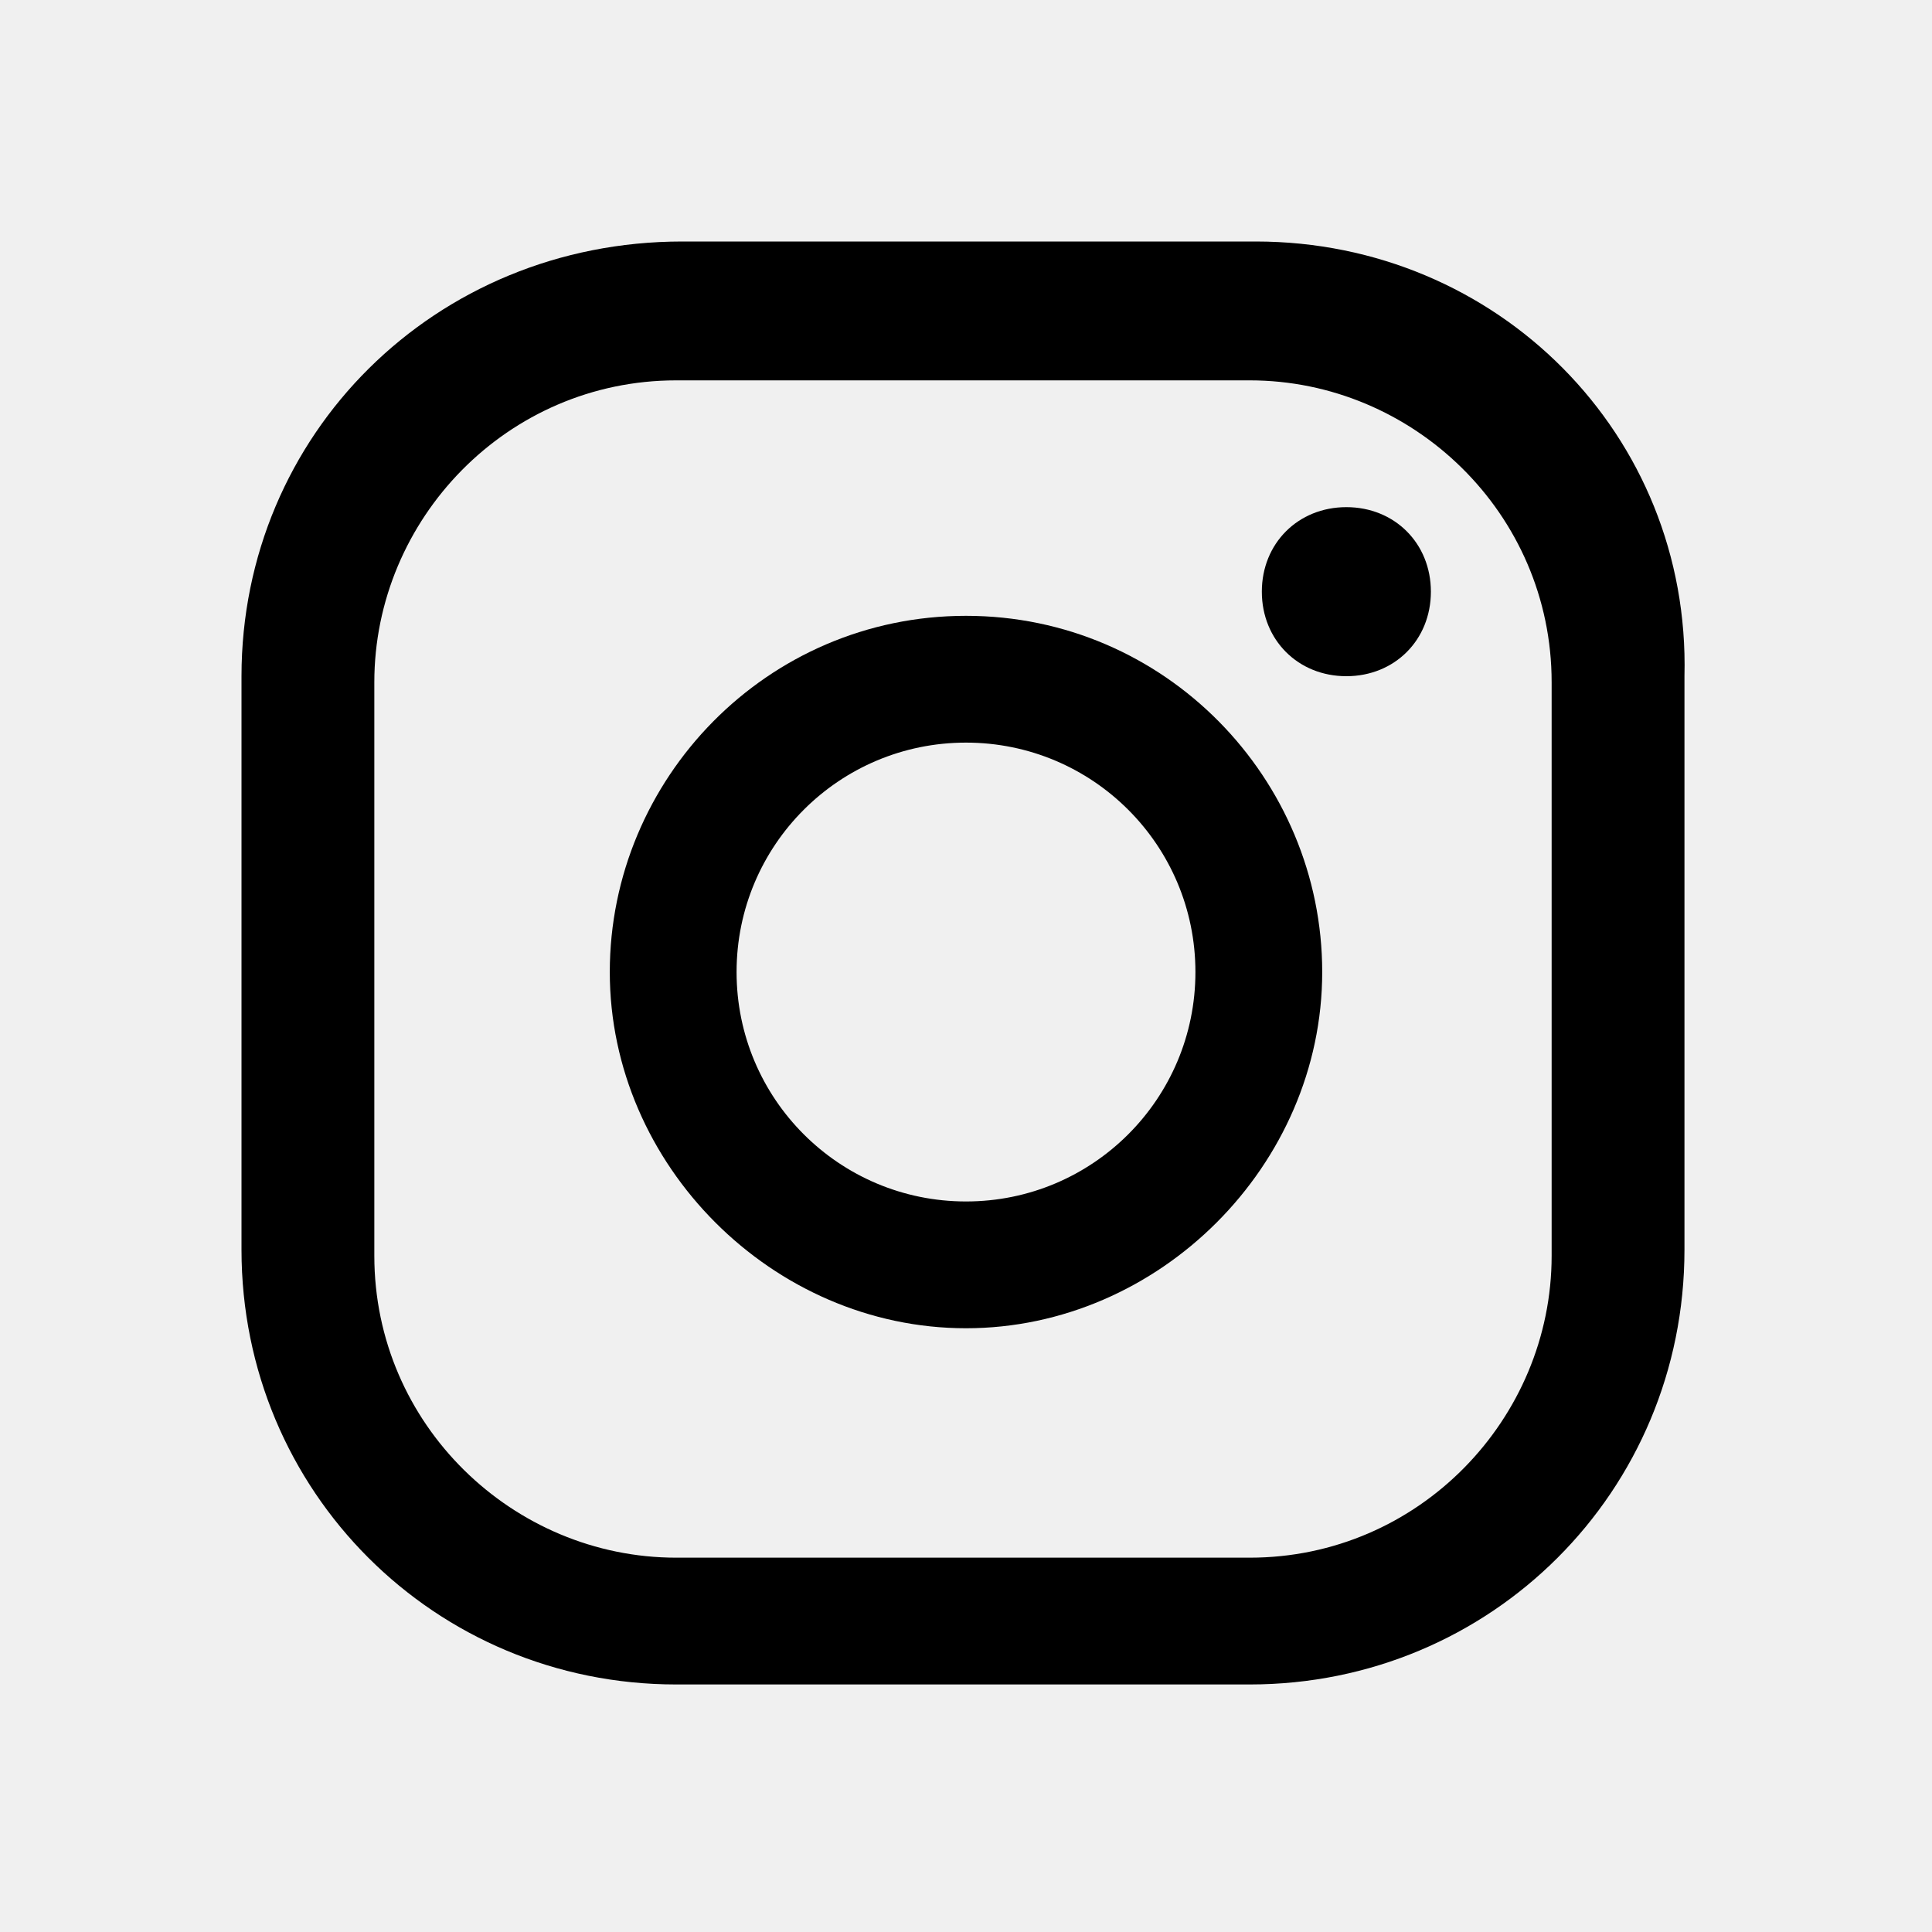
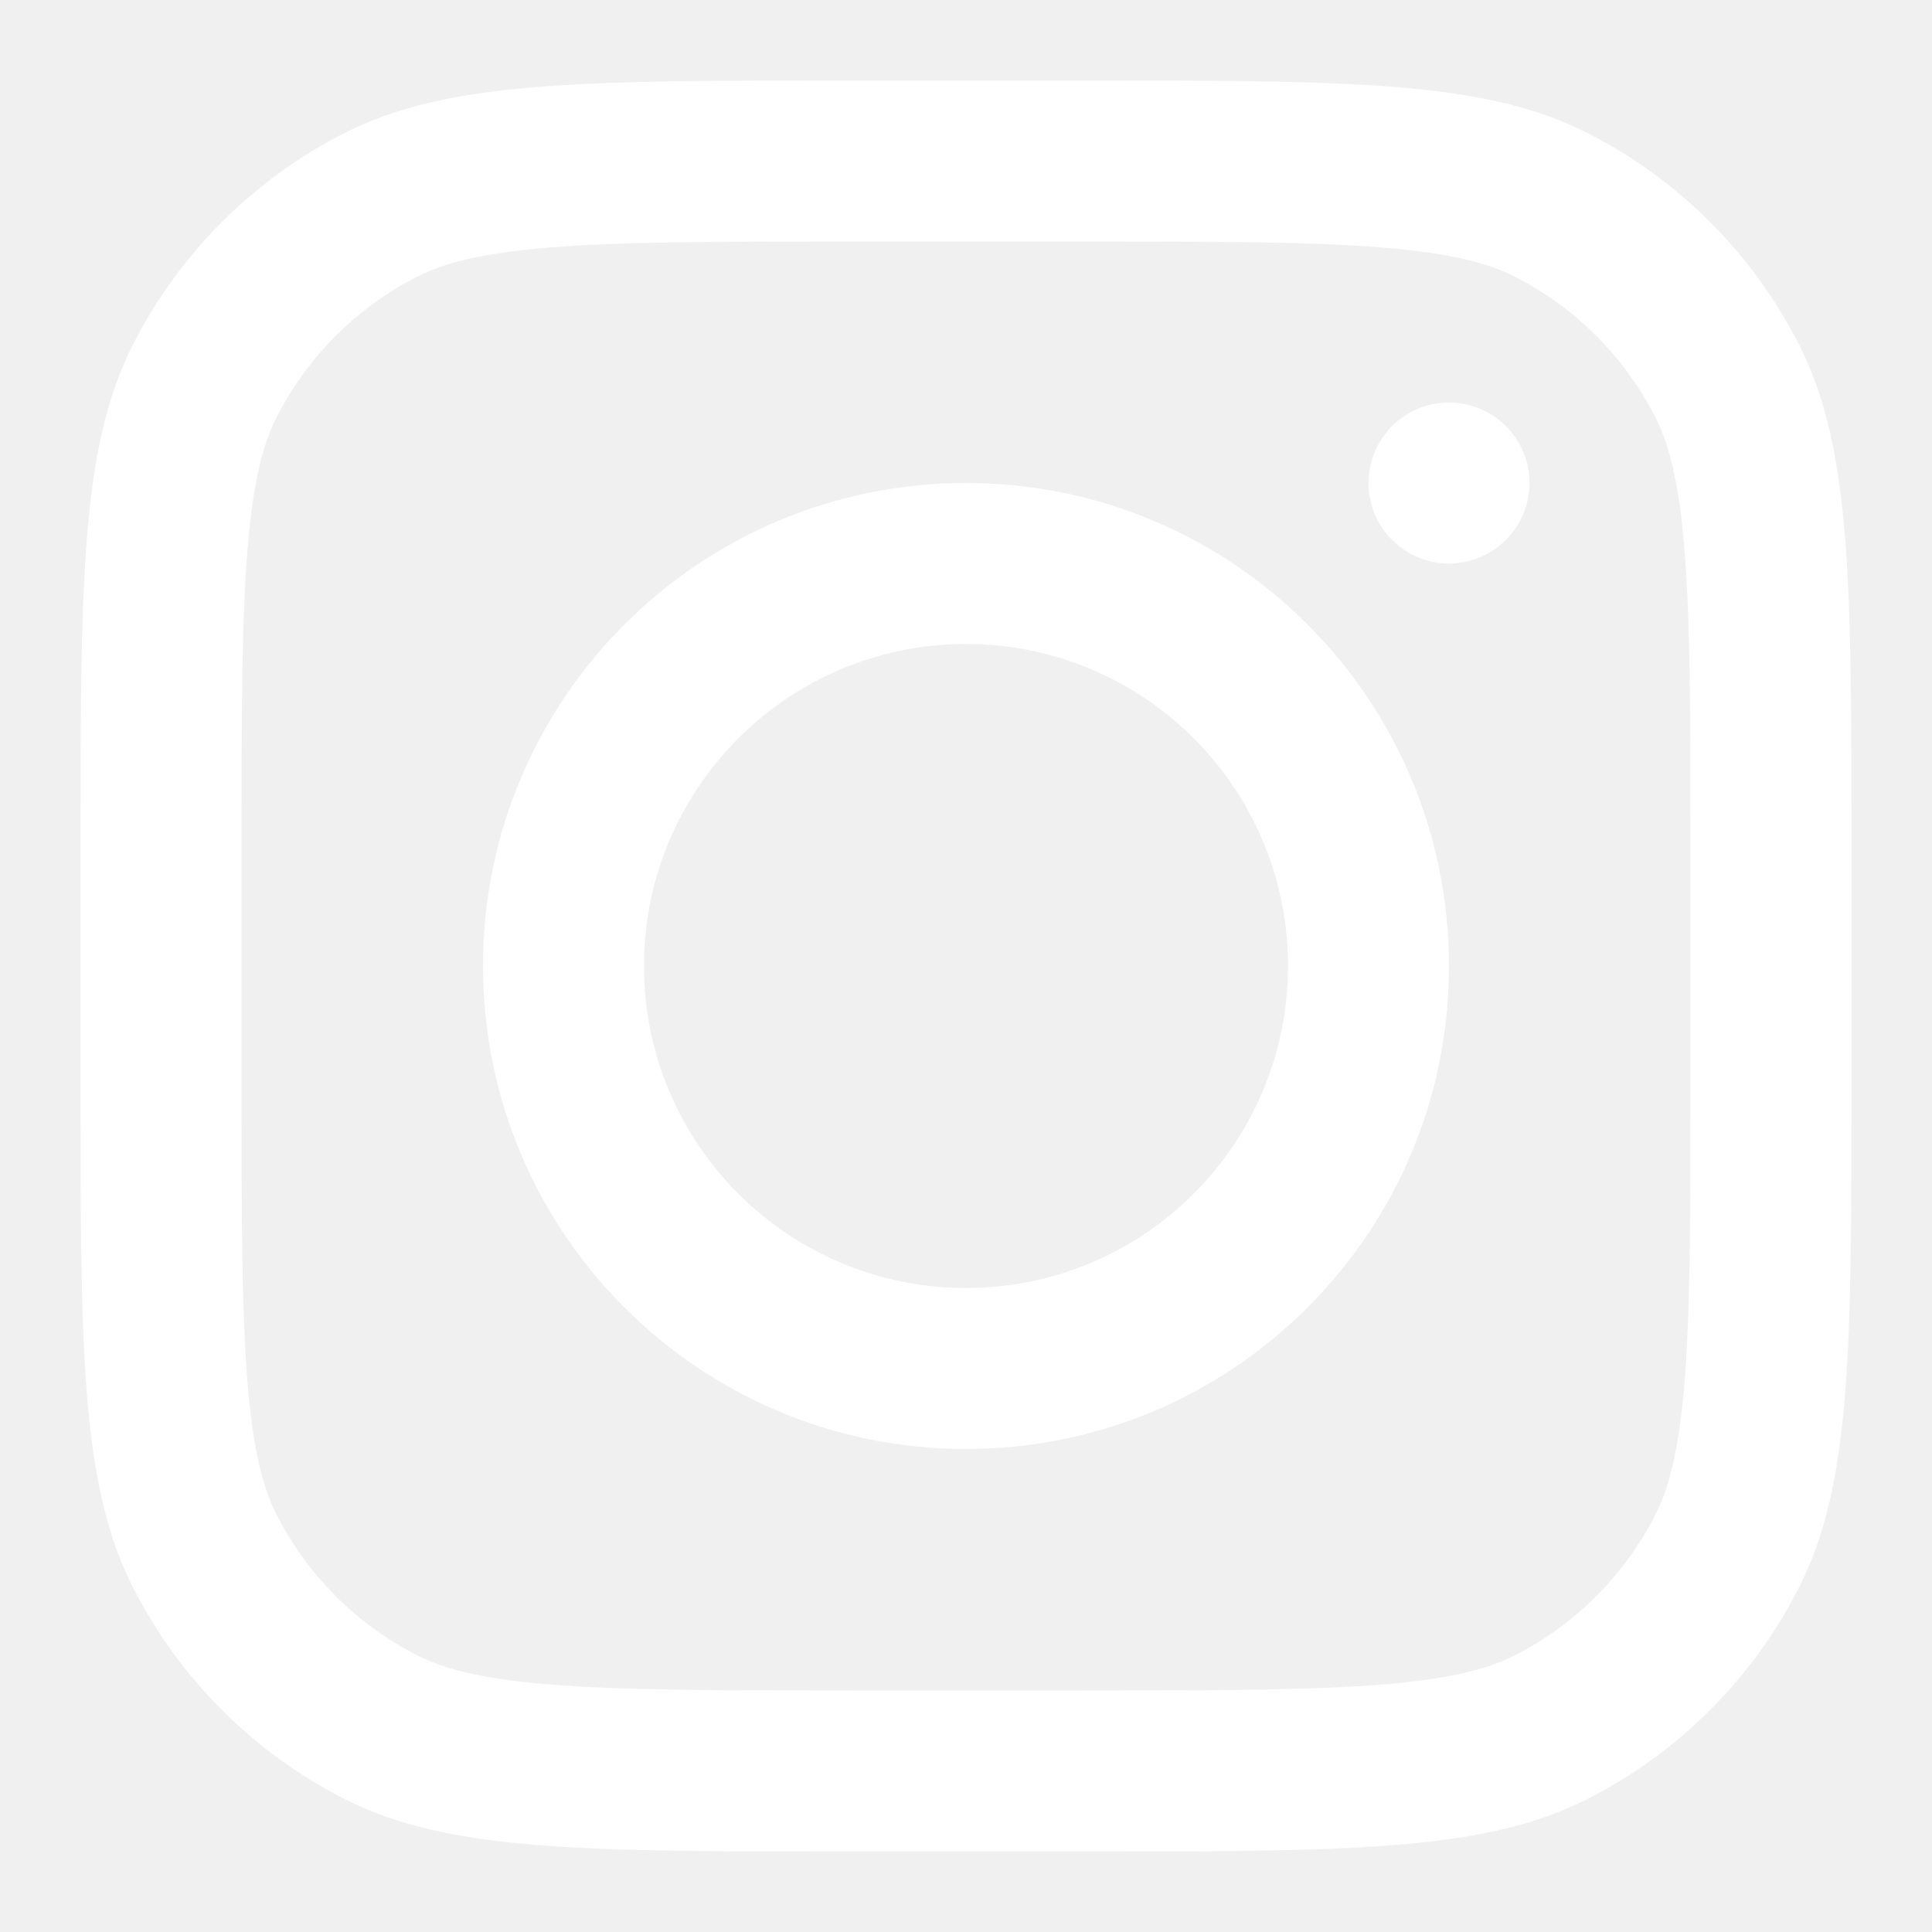
- <svg xmlns="http://www.w3.org/2000/svg" fill="#000000" width="800px" height="800px" viewBox="0 0 32 32" id="Camada_1" version="1.1" xml:space="preserve">
-   <g>
-     <path d="M22.3,8.4c-0.8,0-1.4,0.6-1.4,1.4c0,0.8,0.6,1.4,1.4,1.4c0.8,0,1.4-0.6,1.4-1.4C23.7,9,23.1,8.4,22.3,8.4z" />
-     <path d="M16,10.2c-3.3,0-5.9,2.7-5.9,5.9s2.7,5.9,5.9,5.9s5.9-2.7,5.9-5.9S19.3,10.2,16,10.2z M16,19.9c-2.1,0-3.8-1.7-3.8-3.8   c0-2.1,1.7-3.8,3.8-3.8c2.1,0,3.8,1.7,3.8,3.8C19.8,18.2,18.1,19.9,16,19.9z" />
-     <path d="M20.8,4h-9.5C7.2,4,4,7.2,4,11.2v9.5c0,4,3.2,7.2,7.2,7.2h9.5c4,0,7.2-3.2,7.2-7.2v-9.5C28,7.2,24.8,4,20.8,4z M25.7,20.8   c0,2.7-2.2,5-5,5h-9.5c-2.7,0-5-2.2-5-5v-9.5c0-2.7,2.2-5,5-5h9.5c2.7,0,5,2.2,5,5V20.8z" />
+ <svg xmlns="http://www.w3.org/2000/svg" width="800px" height="800px" viewBox="0 0 24 24" fill="none">
+   <g id="SVGRepo_bgCarrier" stroke-width="0" />
+   <g id="SVGRepo_tracerCarrier" stroke-linecap="round" stroke-linejoin="round" />
+   <g id="SVGRepo_iconCarrier">
+     <path fill-rule="evenodd" clip-rule="evenodd" d="M12 18C15.314 18 18 15.314 18 12C18 8.686 15.314 6 12 6C8.686 6 6 8.686 6 12C6 15.314 8.686 18 12 18ZM12 16C14.209 16 16 14.209 16 12C16 9.791 14.209 8 12 8C9.791 8 8 9.791 8 12C8 14.209 9.791 16 12 16Z" fill="#ffffff" />
+     <path d="M18 5C17.448 5 17 5.448 17 6C17 6.552 17.448 7 18 7C18.552 7 19 6.552 19 6C19 5.448 18.552 5 18 5Z" fill="#ffffff" />
+     <path fill-rule="evenodd" clip-rule="evenodd" d="M1.654 4.276C1 5.56 1 7.24 1 10.6V13.4C1 16.76 1 18.441 1.654 19.724C2.229 20.853 3.147 21.771 4.276 22.346C5.56 23 7.24 23 10.6 23H13.4C16.76 23 18.441 23 19.724 22.346C20.853 21.771 21.771 20.853 22.346 19.724C23 18.441 23 16.76 23 13.4V10.6C23 7.24 23 5.56 22.346 4.276C21.771 3.147 20.853 2.229 19.724 1.654C18.441 1 16.76 1 13.4 1H10.6C7.24 1 5.56 1 4.276 1.654C3.147 2.229 2.229 3.147 1.654 4.276ZM13.4 3H10.6C8.887 3 7.722 3.002 6.822 3.075C5.945 3.147 5.497 3.277 5.184 3.436C4.431 3.819 3.819 4.431 3.436 5.184C3.277 5.497 3.147 5.945 3.075 6.822C3.002 7.722 3 8.887 3 10.6V13.4C3 15.113 3.002 16.278 3.075 17.178C3.147 18.055 3.277 18.503 3.436 18.816C3.819 19.569 4.431 20.18 5.184 20.564C5.497 20.723 5.945 20.853 6.822 20.925C7.722 20.998 8.887 21 10.6 21H13.4C15.113 21 16.278 20.998 17.178 20.925C18.055 20.853 18.503 20.723 18.816 20.564C19.569 20.18 20.18 19.569 20.564 18.816C20.723 18.503 20.853 18.055 20.925 17.178C20.998 16.278 21 15.113 21 13.4V10.6C21 8.887 20.998 7.722 20.925 6.822C20.853 5.945 20.723 5.497 20.564 5.184C20.18 4.431 19.569 3.819 18.816 3.436C18.503 3.277 18.055 3.147 17.178 3.075C16.278 3.002 15.113 3 13.4 3Z" fill="#ffffff" />
  </g>
</svg>
